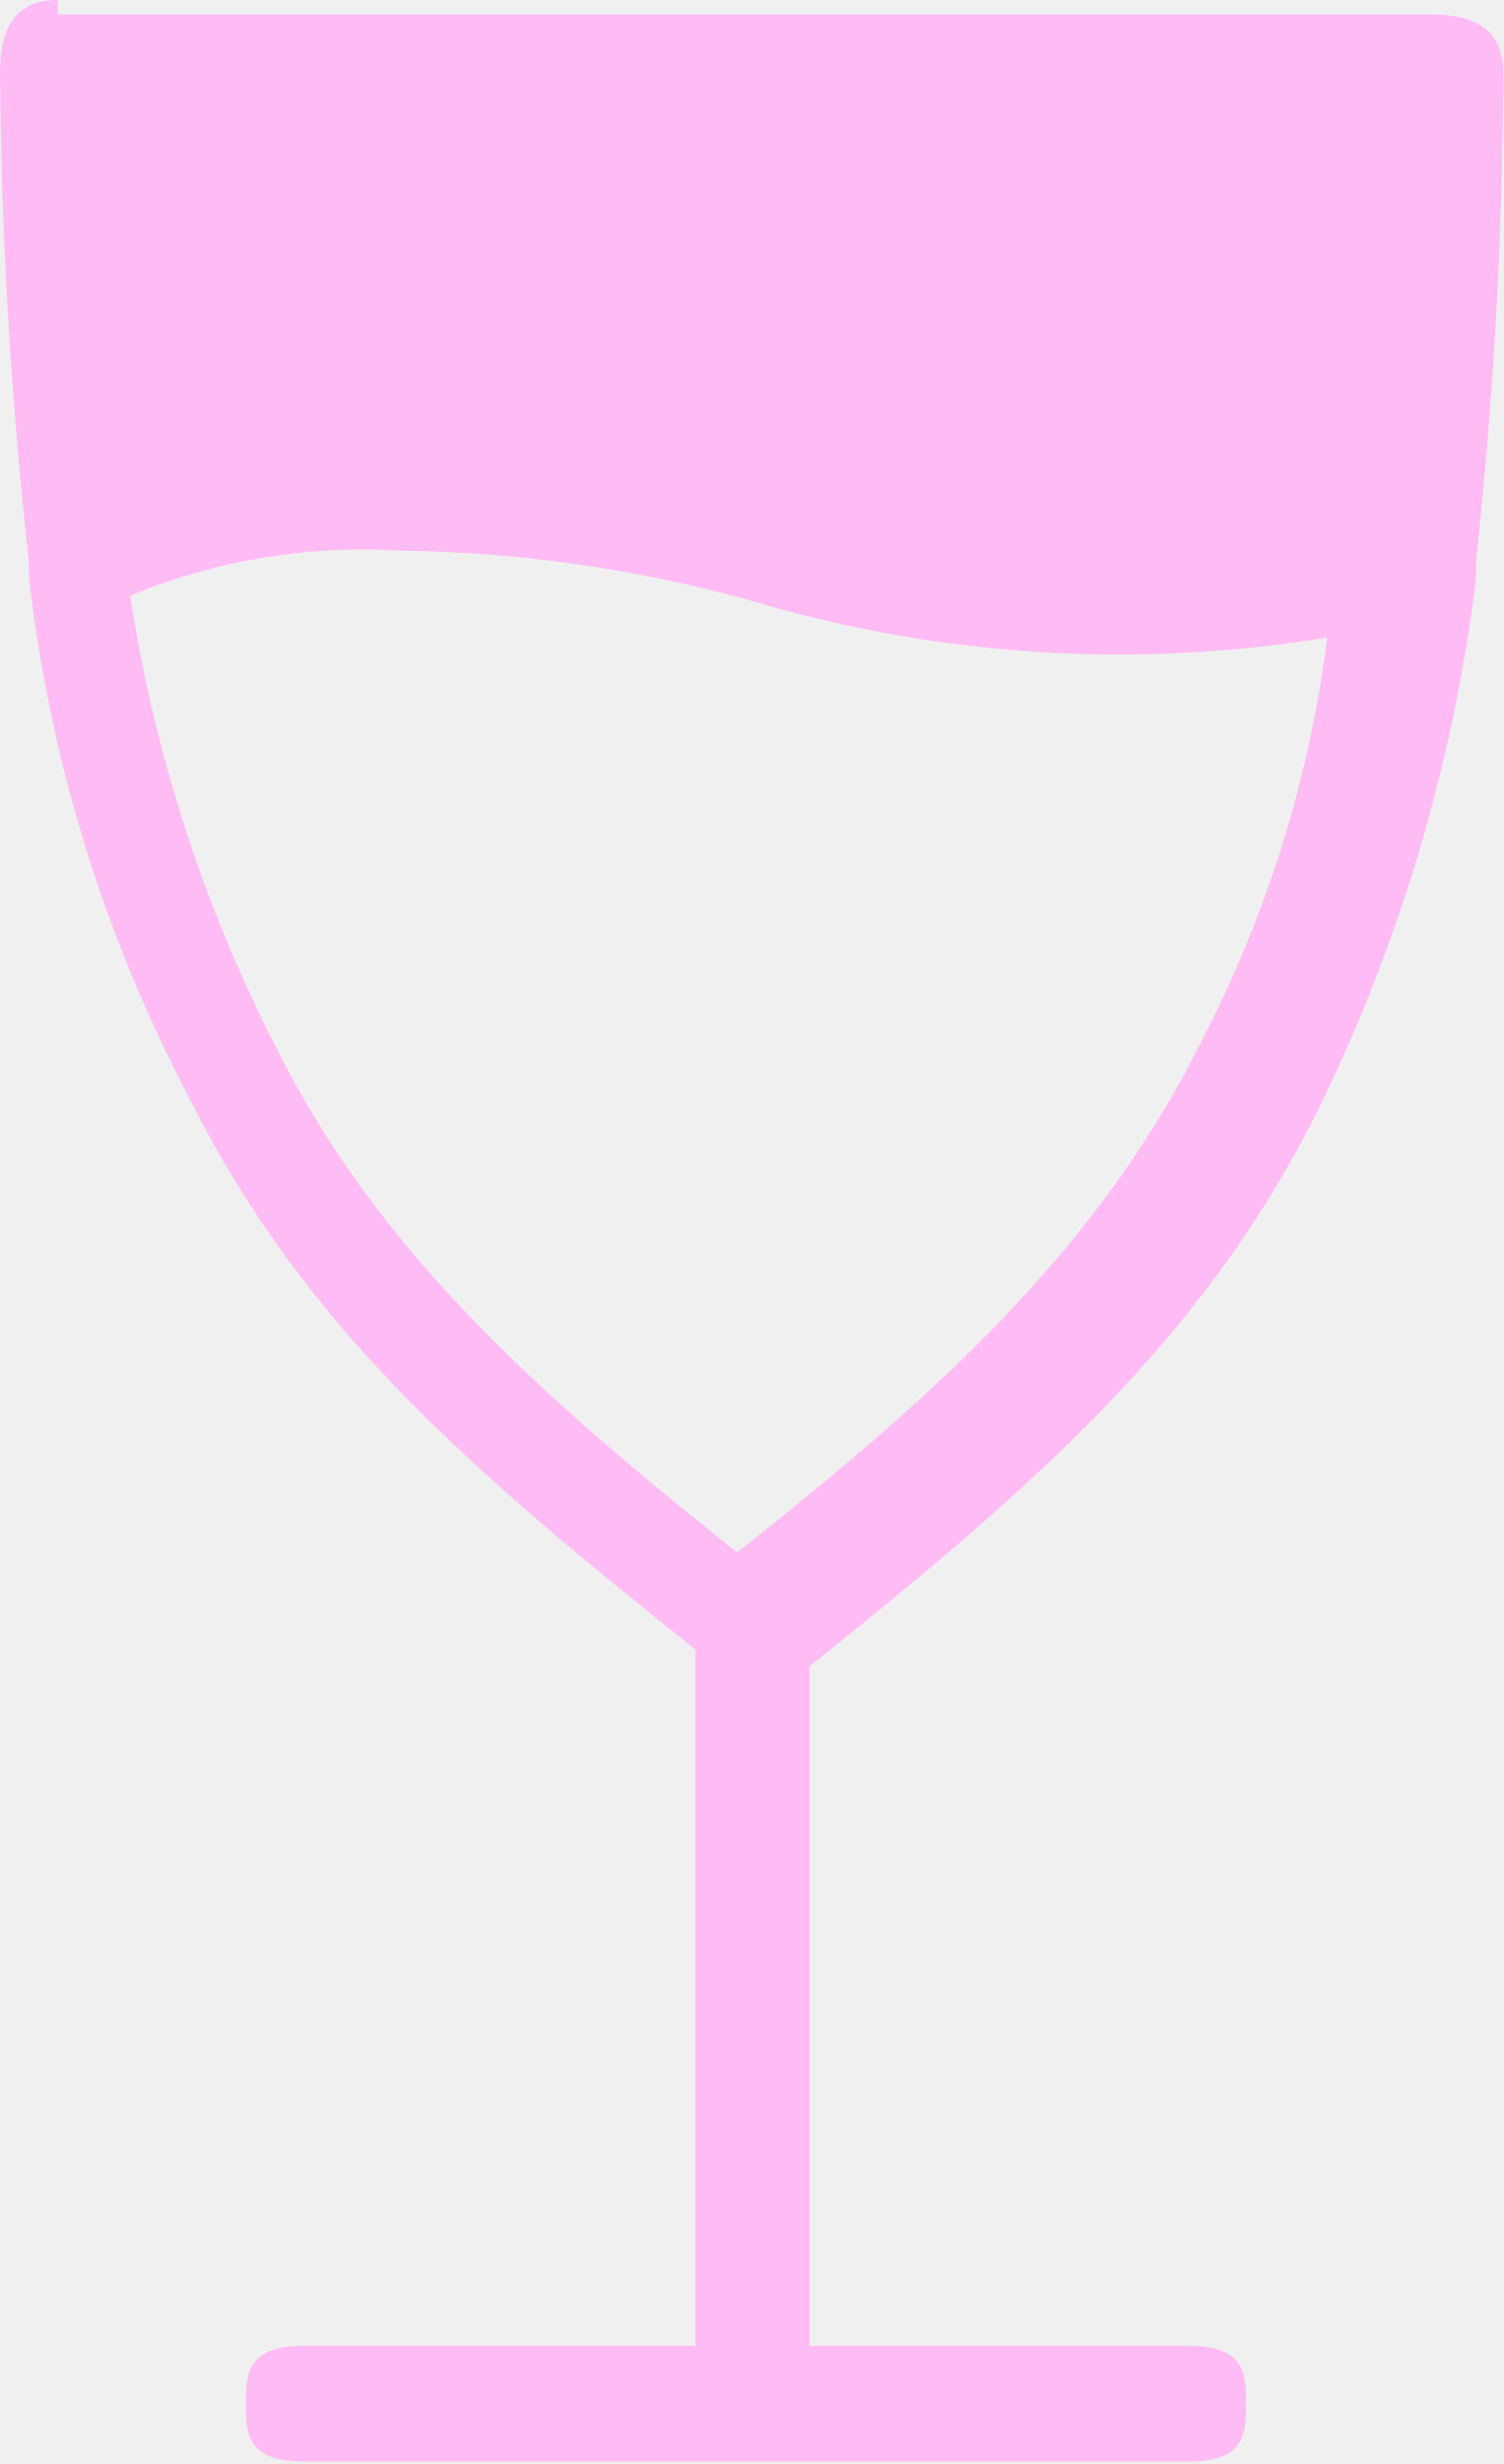
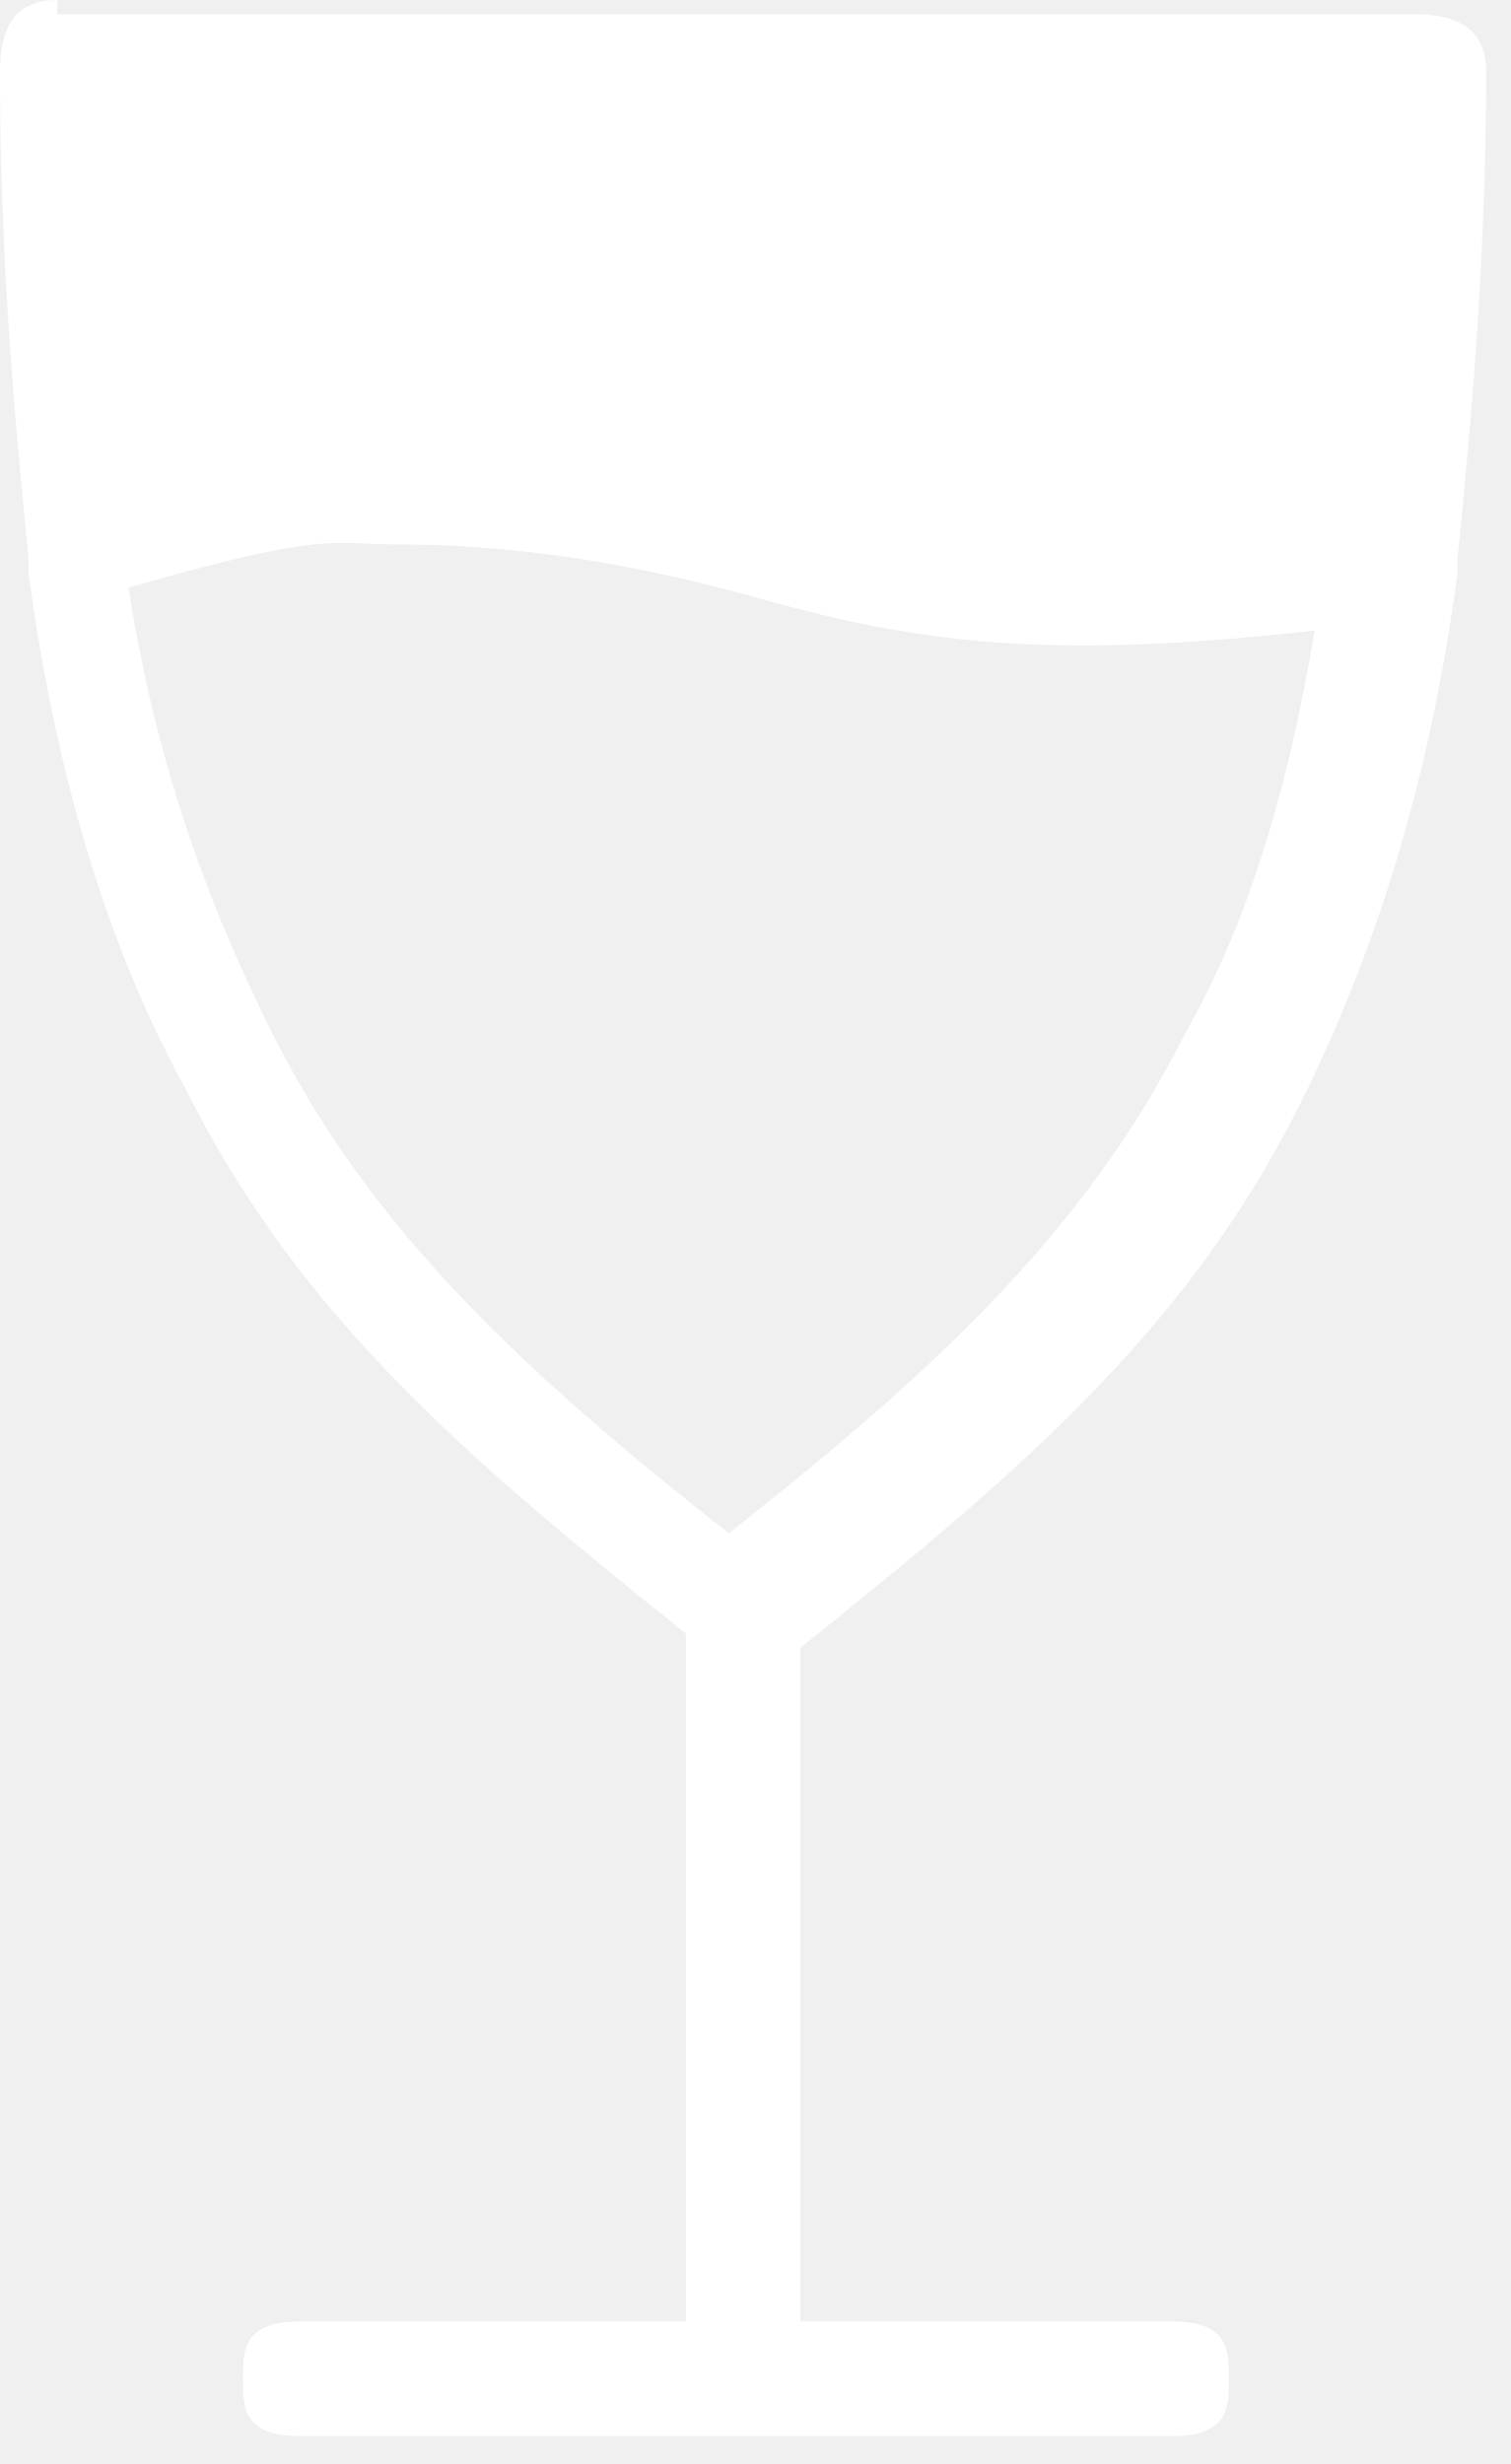
- <svg xmlns="http://www.w3.org/2000/svg" id="Capa_1" data-name="Capa 1" viewBox="0 0 18.7 30.65">
-   <defs>
-     <style>.cls-1{fill:#ffbcf4;fill-rule:evenodd;}</style>
-   </defs>
-   <path class="cls-1" d="M.72,0C.18,0,0,.36,0,.9A59.09,59.09,0,0,0,.36,7v.18a18.37,18.37,0,0,0,2,6.49c1.44,2.89,3.59,4.69,6.29,6.85v8.66H3.78c-.72,0-.72.36-.72.72s0,.72.72.72h11c.72,0,.72-.36.72-.72s0-.72-.72-.72H10.07V20.73c2.69-2.16,4.85-4,6.29-6.85a20.8,20.8,0,0,0,2-6.67V7A59.09,59.09,0,0,0,18.7.9c0-.54-.36-.72-.9-.72H.72ZM5,6.85a17.05,17.05,0,0,1,4.68.72,16,16,0,0,0,6.83.36A15,15,0,0,1,14.92,13c-1.26,2.52-3.24,4.33-5.75,6.31-2.52-2-4.5-3.79-5.75-6.31a18.44,18.44,0,0,1-1.8-5.59A7.58,7.58,0,0,1,5,6.85Z" transform="translate(0 0)" />
+ <svg xmlns="http://www.w3.org/2000/svg" width="19" height="31" viewBox="0 0 19 31" fill="none">
+   <path fill-rule="evenodd" clip-rule="evenodd" d="M0.719 0C0.18 0 0 0.361 0 0.901C0 3.245 0.18 5.228 0.36 7.031V7.212C0.719 9.916 1.438 12.079 2.337 13.702C3.775 16.587 5.932 18.39 8.629 20.553V29.207H3.775C3.056 29.207 3.056 29.567 3.056 29.928C3.056 30.288 3.056 30.649 3.775 30.649H9.168C9.168 30.649 9.168 30.649 9.348 30.649H14.741C15.46 30.649 15.46 30.288 15.46 29.928C15.46 29.567 15.46 29.207 14.741 29.207H10.067V20.733C12.764 18.57 14.921 16.767 16.359 13.882C17.258 12.079 17.977 9.916 18.336 7.212V7.031C18.516 5.228 18.696 3.245 18.696 0.901C18.696 0.361 18.336 0.18 17.797 0.18H0.719V0ZM5.034 6.851C6.831 6.851 8.449 7.212 9.707 7.572C11.685 8.113 13.303 8.293 16.539 7.933C16.179 10.096 15.64 11.719 14.921 12.981C13.662 15.505 11.685 17.308 9.168 19.291C6.651 17.308 4.674 15.505 3.416 12.981C2.697 11.539 1.977 9.736 1.618 7.392C4.135 6.671 4.135 6.851 5.034 6.851Z" fill="white" />
</svg>
